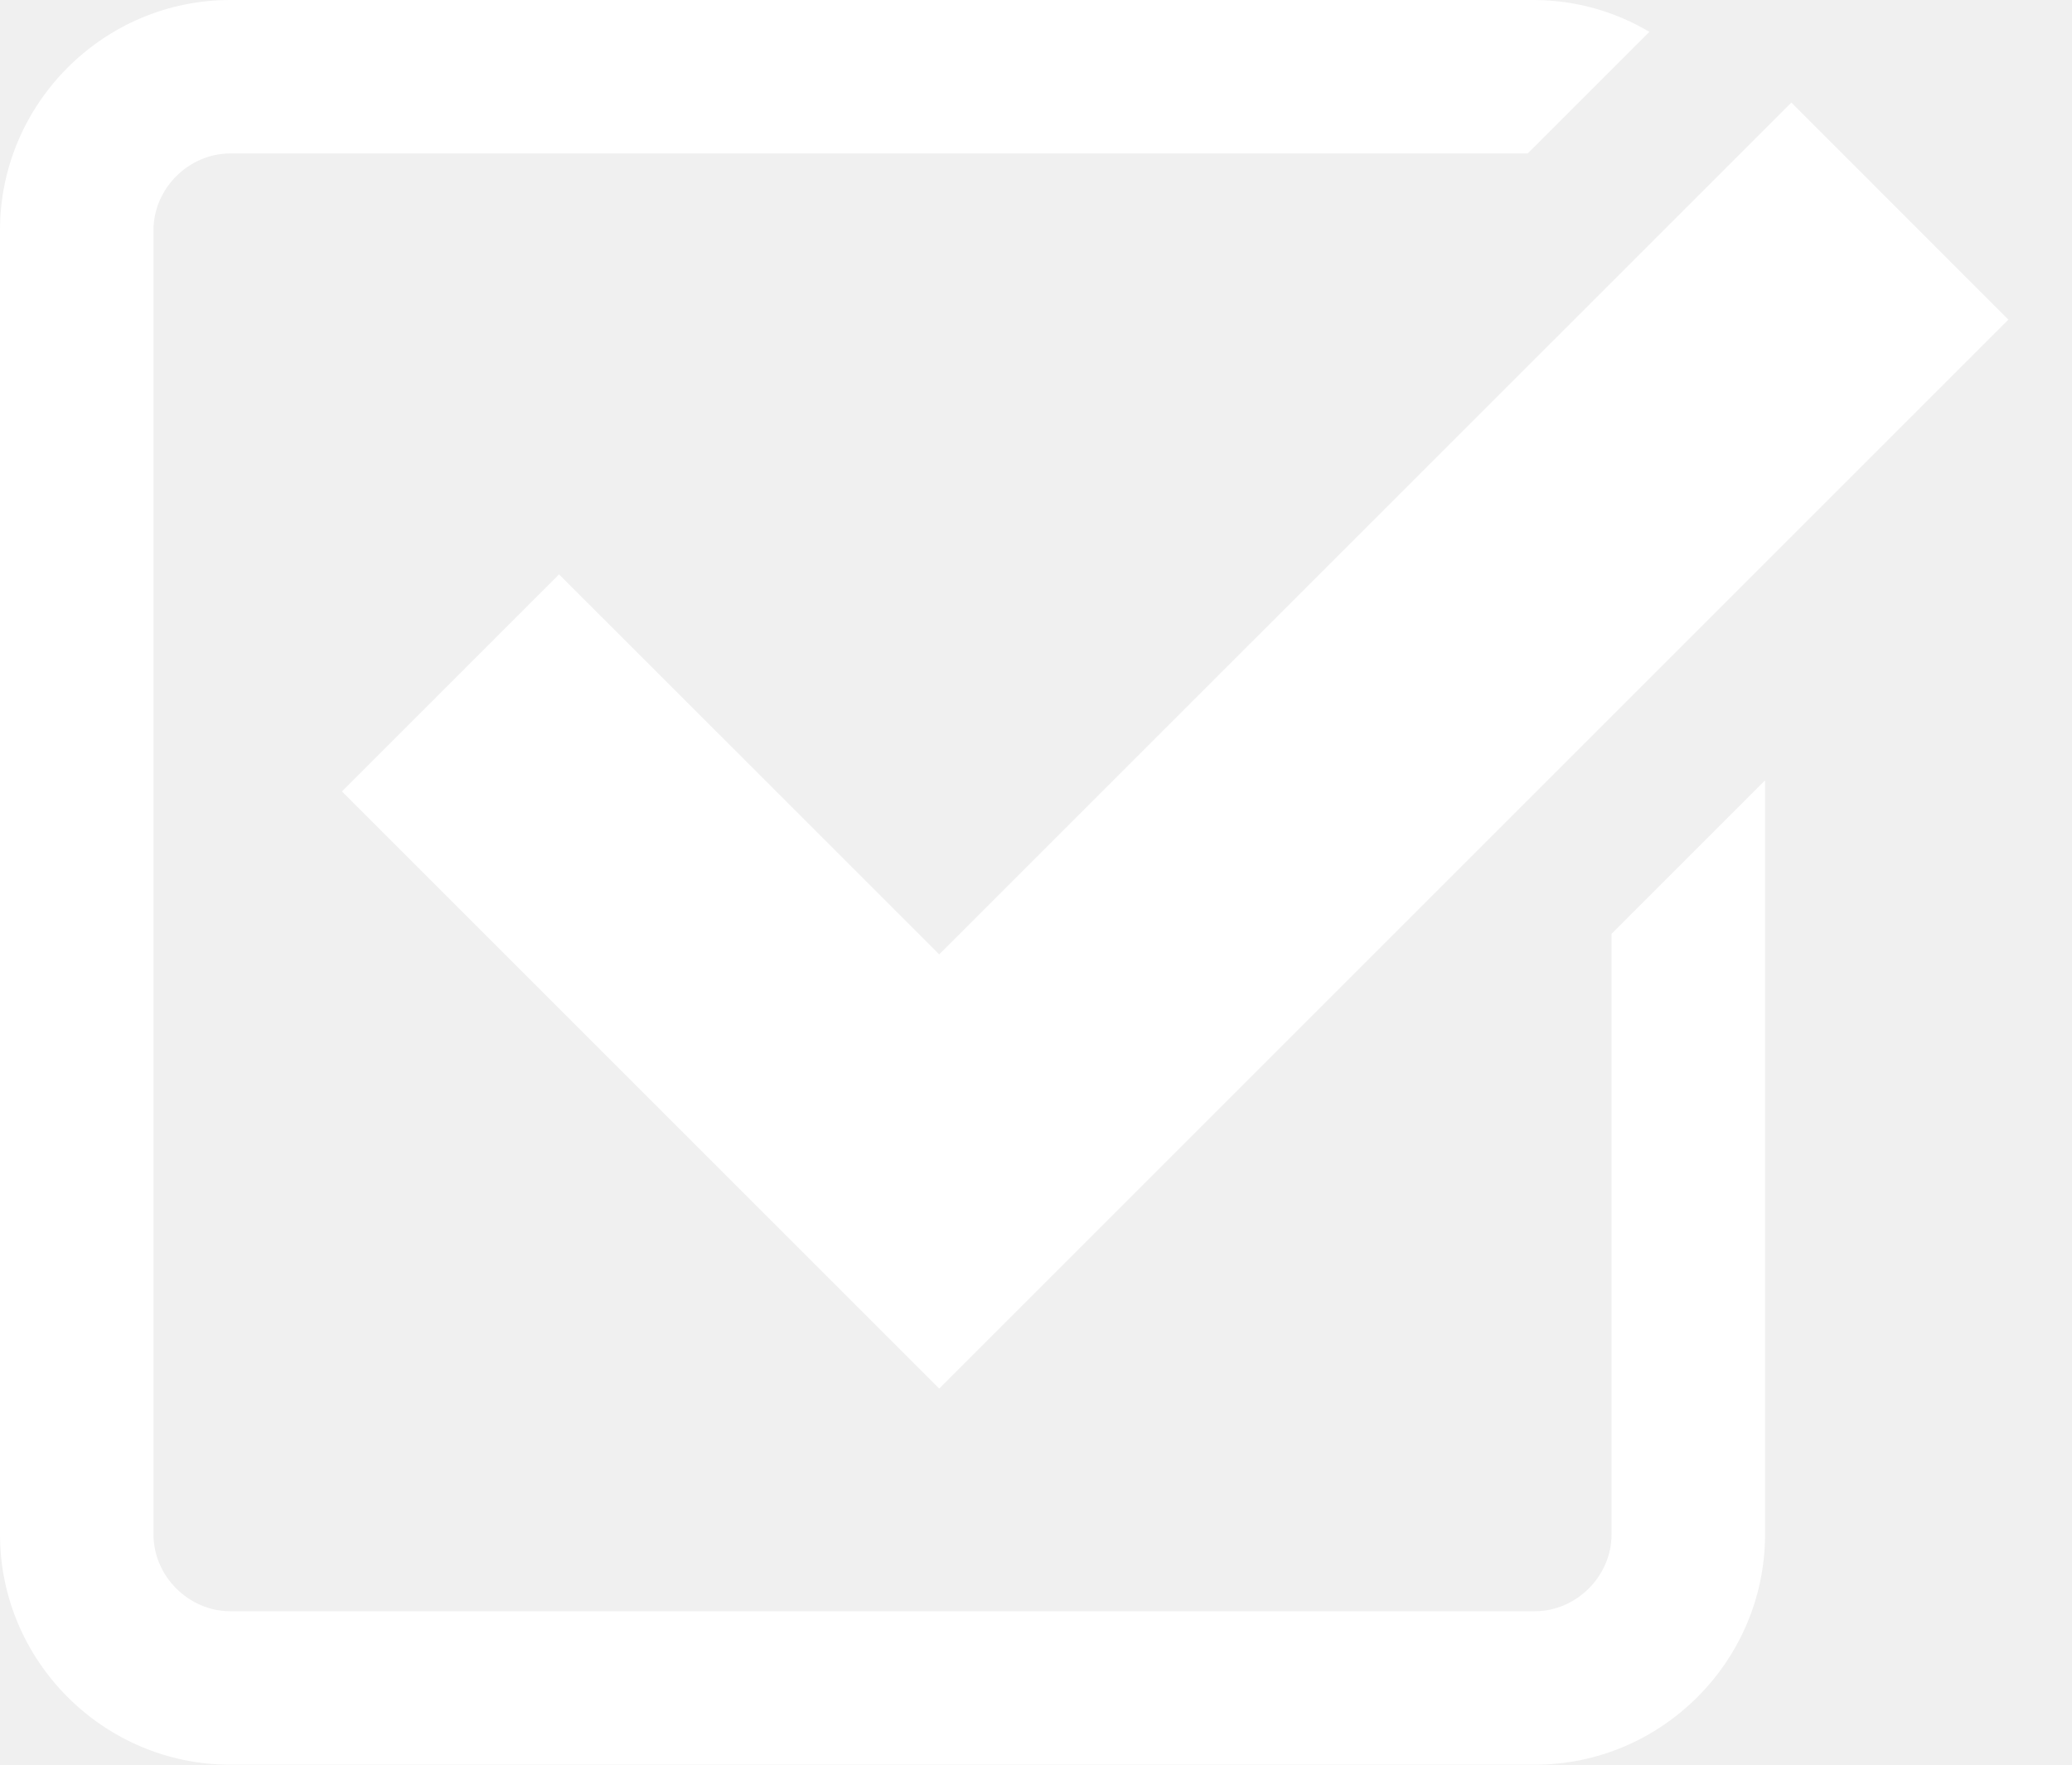
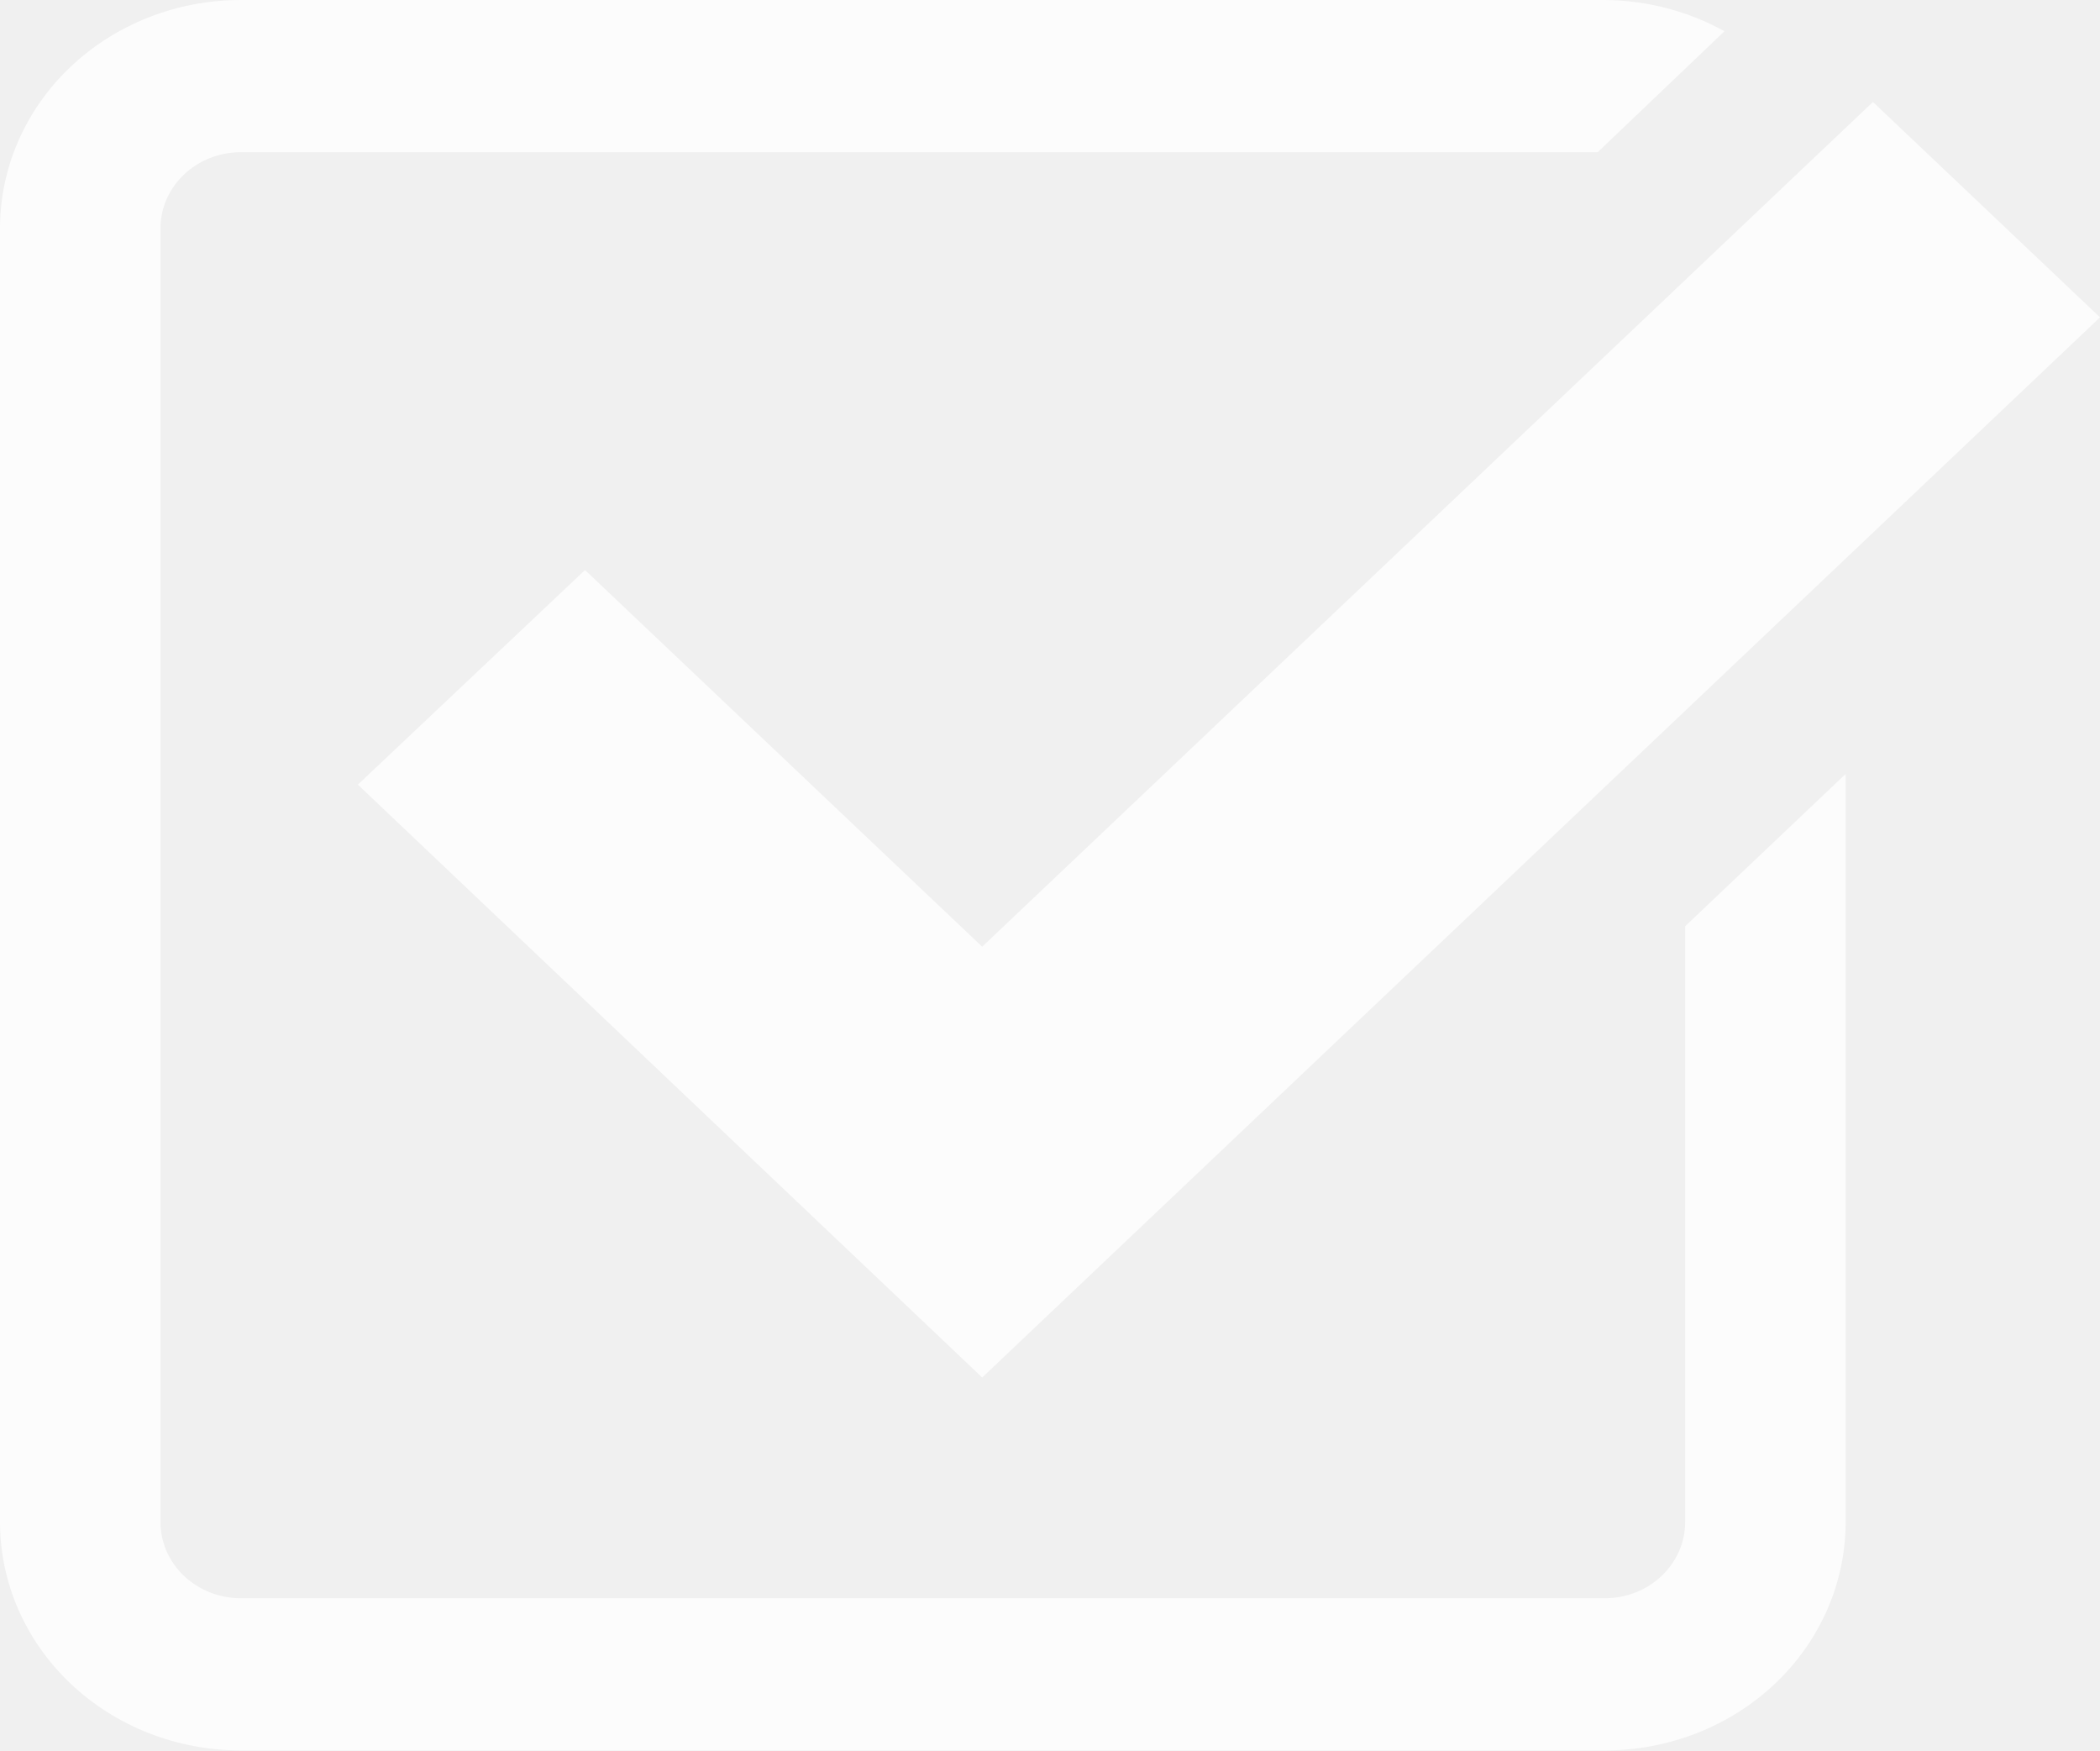
- <svg xmlns="http://www.w3.org/2000/svg" width="27" height="23" viewBox="0 0 27 23">
-   <path fill="#FFFFFF" d="M7.285 7.486l-2.829 2.829 7.783 7.783L26.171 4.166l-2.828-2.829-11.104 11.102z" />
-   <path fill="#FFFFFF" d="M21 20c0 .542-.458 1-1 1H3c-.542 0-1-.458-1-1V3c0-.542.458-1 1-1h16.908L21.493.415A2.96 2.96 0 0 0 20 0H3C1.35 0 0 1.35 0 3v17c0 1.65 1.35 3 3 3h17c1.65 0 3-1.35 3-3v-9.829l-2 2V20z" />
+ <svg xmlns="http://www.w3.org/2000/svg" width="24" height="20" viewBox="0 0 24 20" fill="none">
+   <path d="M6.686 6.513L4.09 8.965L11.225 15.739L24 3.626L21.405 1.165L11.225 10.817L6.686 6.513Z" fill="white" fill-opacity="0.8" />
+   <path d="M19.259 17.391C19.259 17.622 19.162 17.843 18.99 18.006C18.818 18.169 18.585 18.261 18.342 18.261H2.751C2.508 18.261 2.275 18.169 2.103 18.006C1.931 17.843 1.834 17.622 1.834 17.391V2.609C1.834 2.378 1.931 2.157 2.103 1.994C2.275 1.831 2.508 1.739 2.751 1.739H18.259L19.708 0.357C19.293 0.127 18.822 0.004 18.342 0H2.751C2.022 0 1.322 0.275 0.806 0.764C0.29 1.253 0 1.917 0 2.609V17.391C0 18.083 0.29 18.747 0.806 19.236C1.322 19.725 2.022 20 2.751 20H18.342C19.071 20 19.771 19.725 20.287 19.236C20.803 18.747 21.093 18.083 21.093 17.391V8.843L19.259 10.583V17.391Z" fill="white" fill-opacity="0.8" />
</svg>
